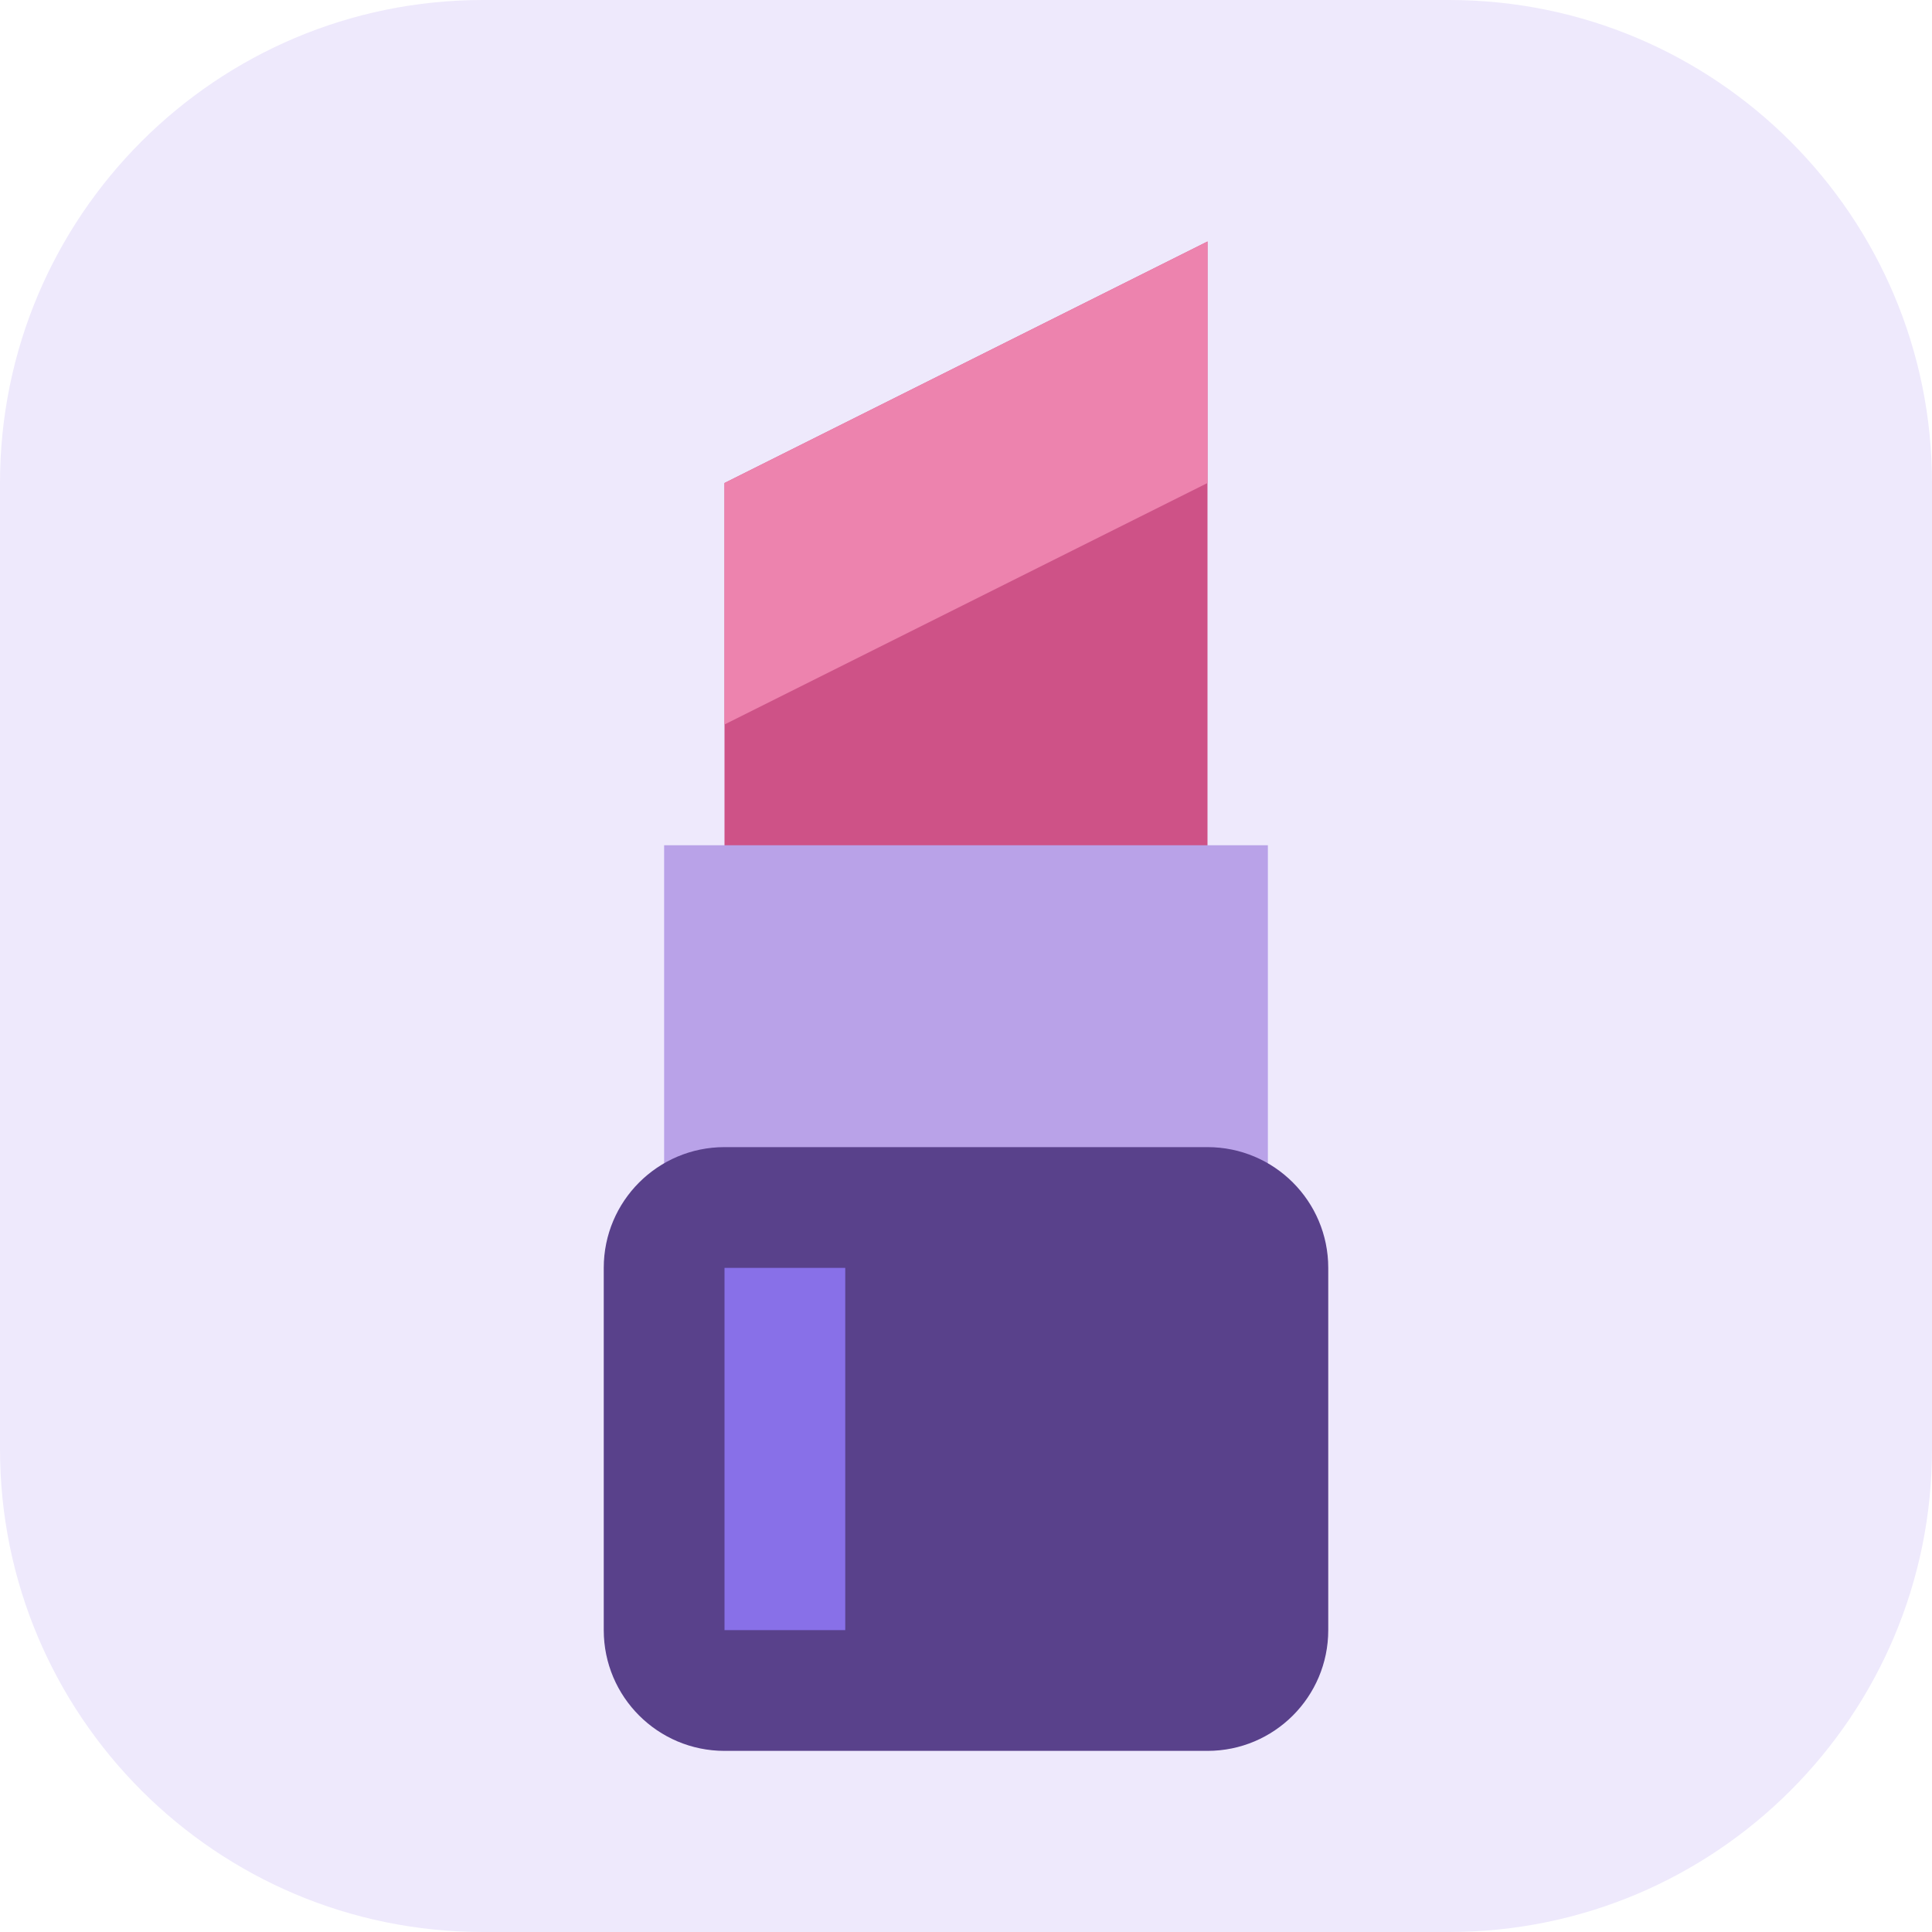
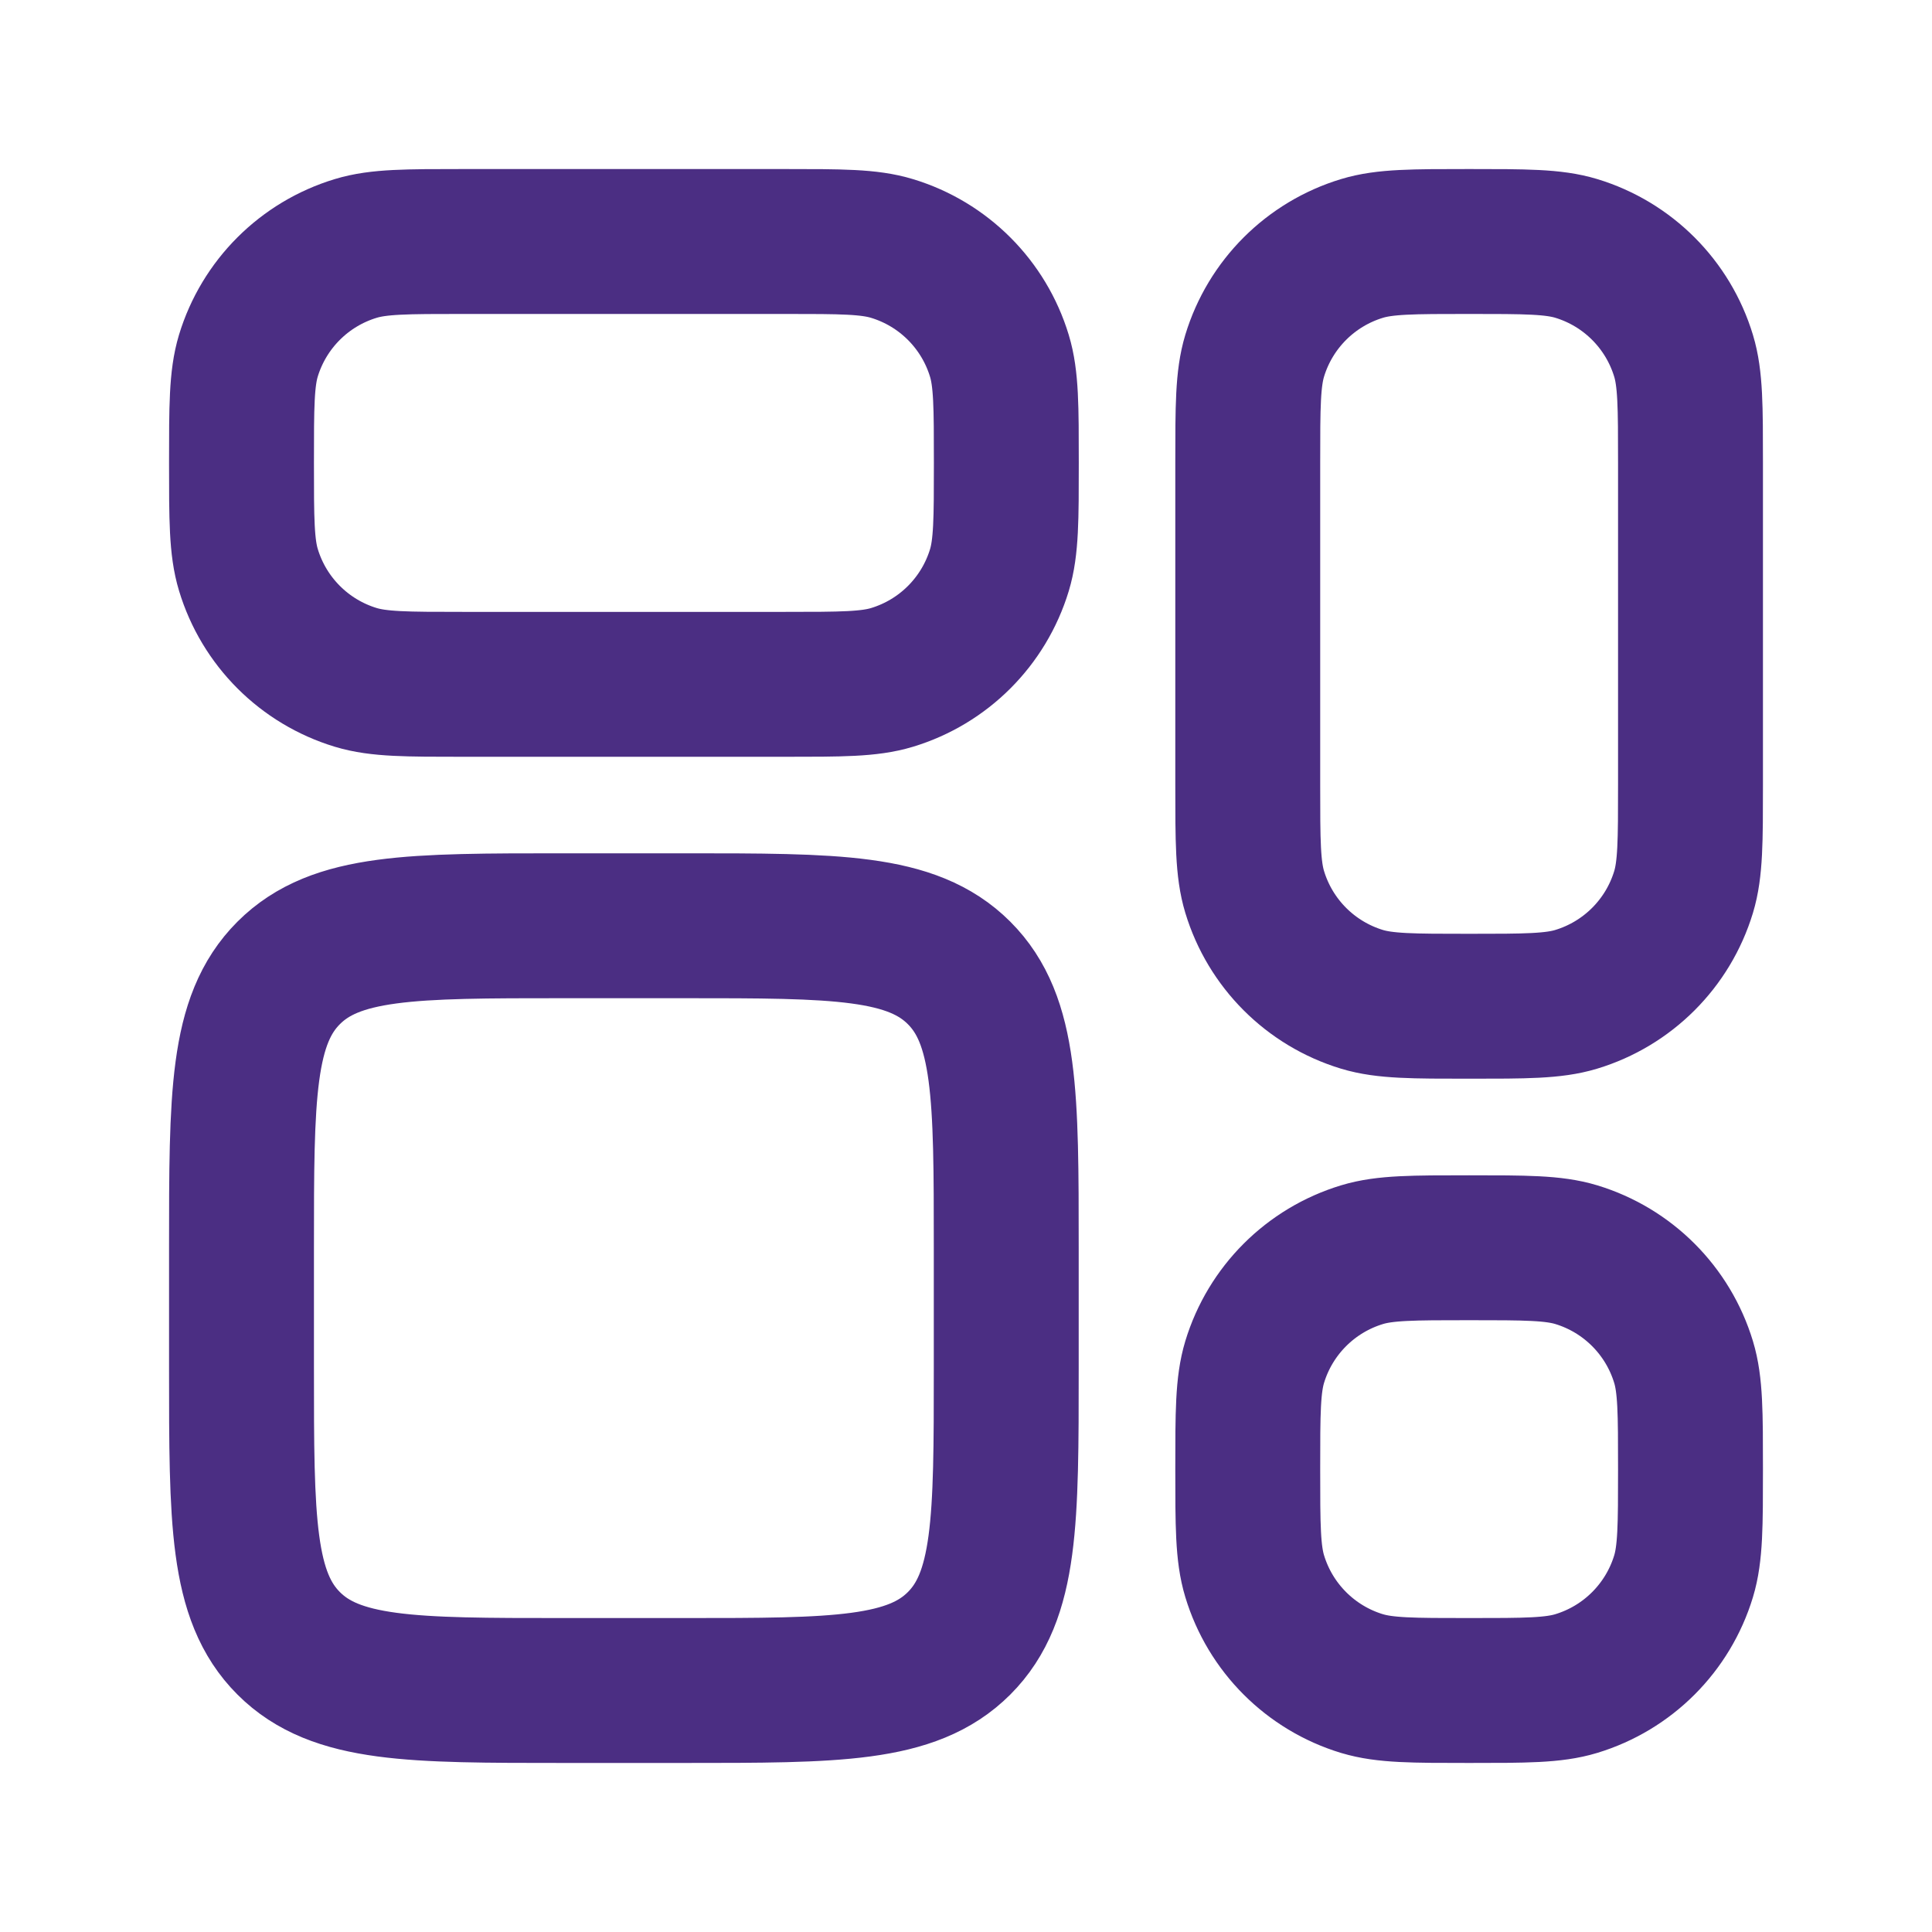
- <svg xmlns="http://www.w3.org/2000/svg" viewBox="0 0 32 32">
-   <rect width="32" height="32" rx="8" fill="#eee9fc" />
-   <path d="M12 15V8l8-4v11Z" fill="#ce5287" />
-   <path d="m12 8 8-4v4l-8 4Z" fill="#ed83ae" />
-   <path d="M11 14h10v6H11Z" fill="#b9a2e8" />
-   <rect x="10" y="19" width="12" height="10" rx="2" fill="#59418b" />
-   <path d="M12 21h2v6h-2Z" fill="#8870e8" />
+ <svg xmlns="http://www.w3.org/2000/svg" viewBox="0 0 24 24">
+   <path fill="none" stroke="#4B2E83" stroke-linejoin="round" stroke-width="1.8" d="M9.75 3h-4c-.698 0-1.047 0-1.33.086A2 2 0 0 0 3.085 4.42C3 4.703 3 5.052 3 5.75s0 1.047.086 1.33A2 2 0 0 0 4.42 8.415c.284.086.633.086 1.331.086h4c.698 0 1.047 0 1.33-.086a2 2 0 0 0 1.334-1.333c.086-.284.086-.633.086-1.331s0-1.047-.086-1.33a2 2 0 0 0-1.333-1.334C10.797 3 10.448 3 9.75 3ZM21 9.75v-4c0-.698 0-1.047-.086-1.33a2 2 0 0 0-1.333-1.334C19.297 3 18.948 3 18.25 3s-1.047 0-1.33.086a2 2 0 0 0-1.334 1.333c-.086.284-.086.633-.086 1.331v4c0 .698 0 1.047.086 1.33a2 2 0 0 0 1.333 1.334c.284.086.633.086 1.331.086s1.047 0 1.33-.086a2 2 0 0 0 1.334-1.333C21 10.797 21 10.448 21 9.75Zm-4.08 11.164c.283.086.632.086 1.33.086s1.047 0 1.33-.086a2 2 0 0 0 1.334-1.333c.086-.284.086-.633.086-1.331s0-1.047-.086-1.33a2 2 0 0 0-1.333-1.334c-.284-.086-.633-.086-1.331-.086s-1.047 0-1.33.086a2 2 0 0 0-1.334 1.333c-.086.284-.086.633-.086 1.331s0 1.047.086 1.33a2 2 0 0 0 1.333 1.334ZM8.5 11.5H7c-1.886 0-2.828 0-3.414.586S3 13.614 3 15.5V17c0 1.886 0 2.828.586 3.414S5.114 21 7 21h1.5c1.886 0 2.828 0 3.414-.586S12.5 18.886 12.5 17v-1.5c0-1.886 0-2.828-.586-3.414S10.386 11.5 8.5 11.5Z" />
</svg>
